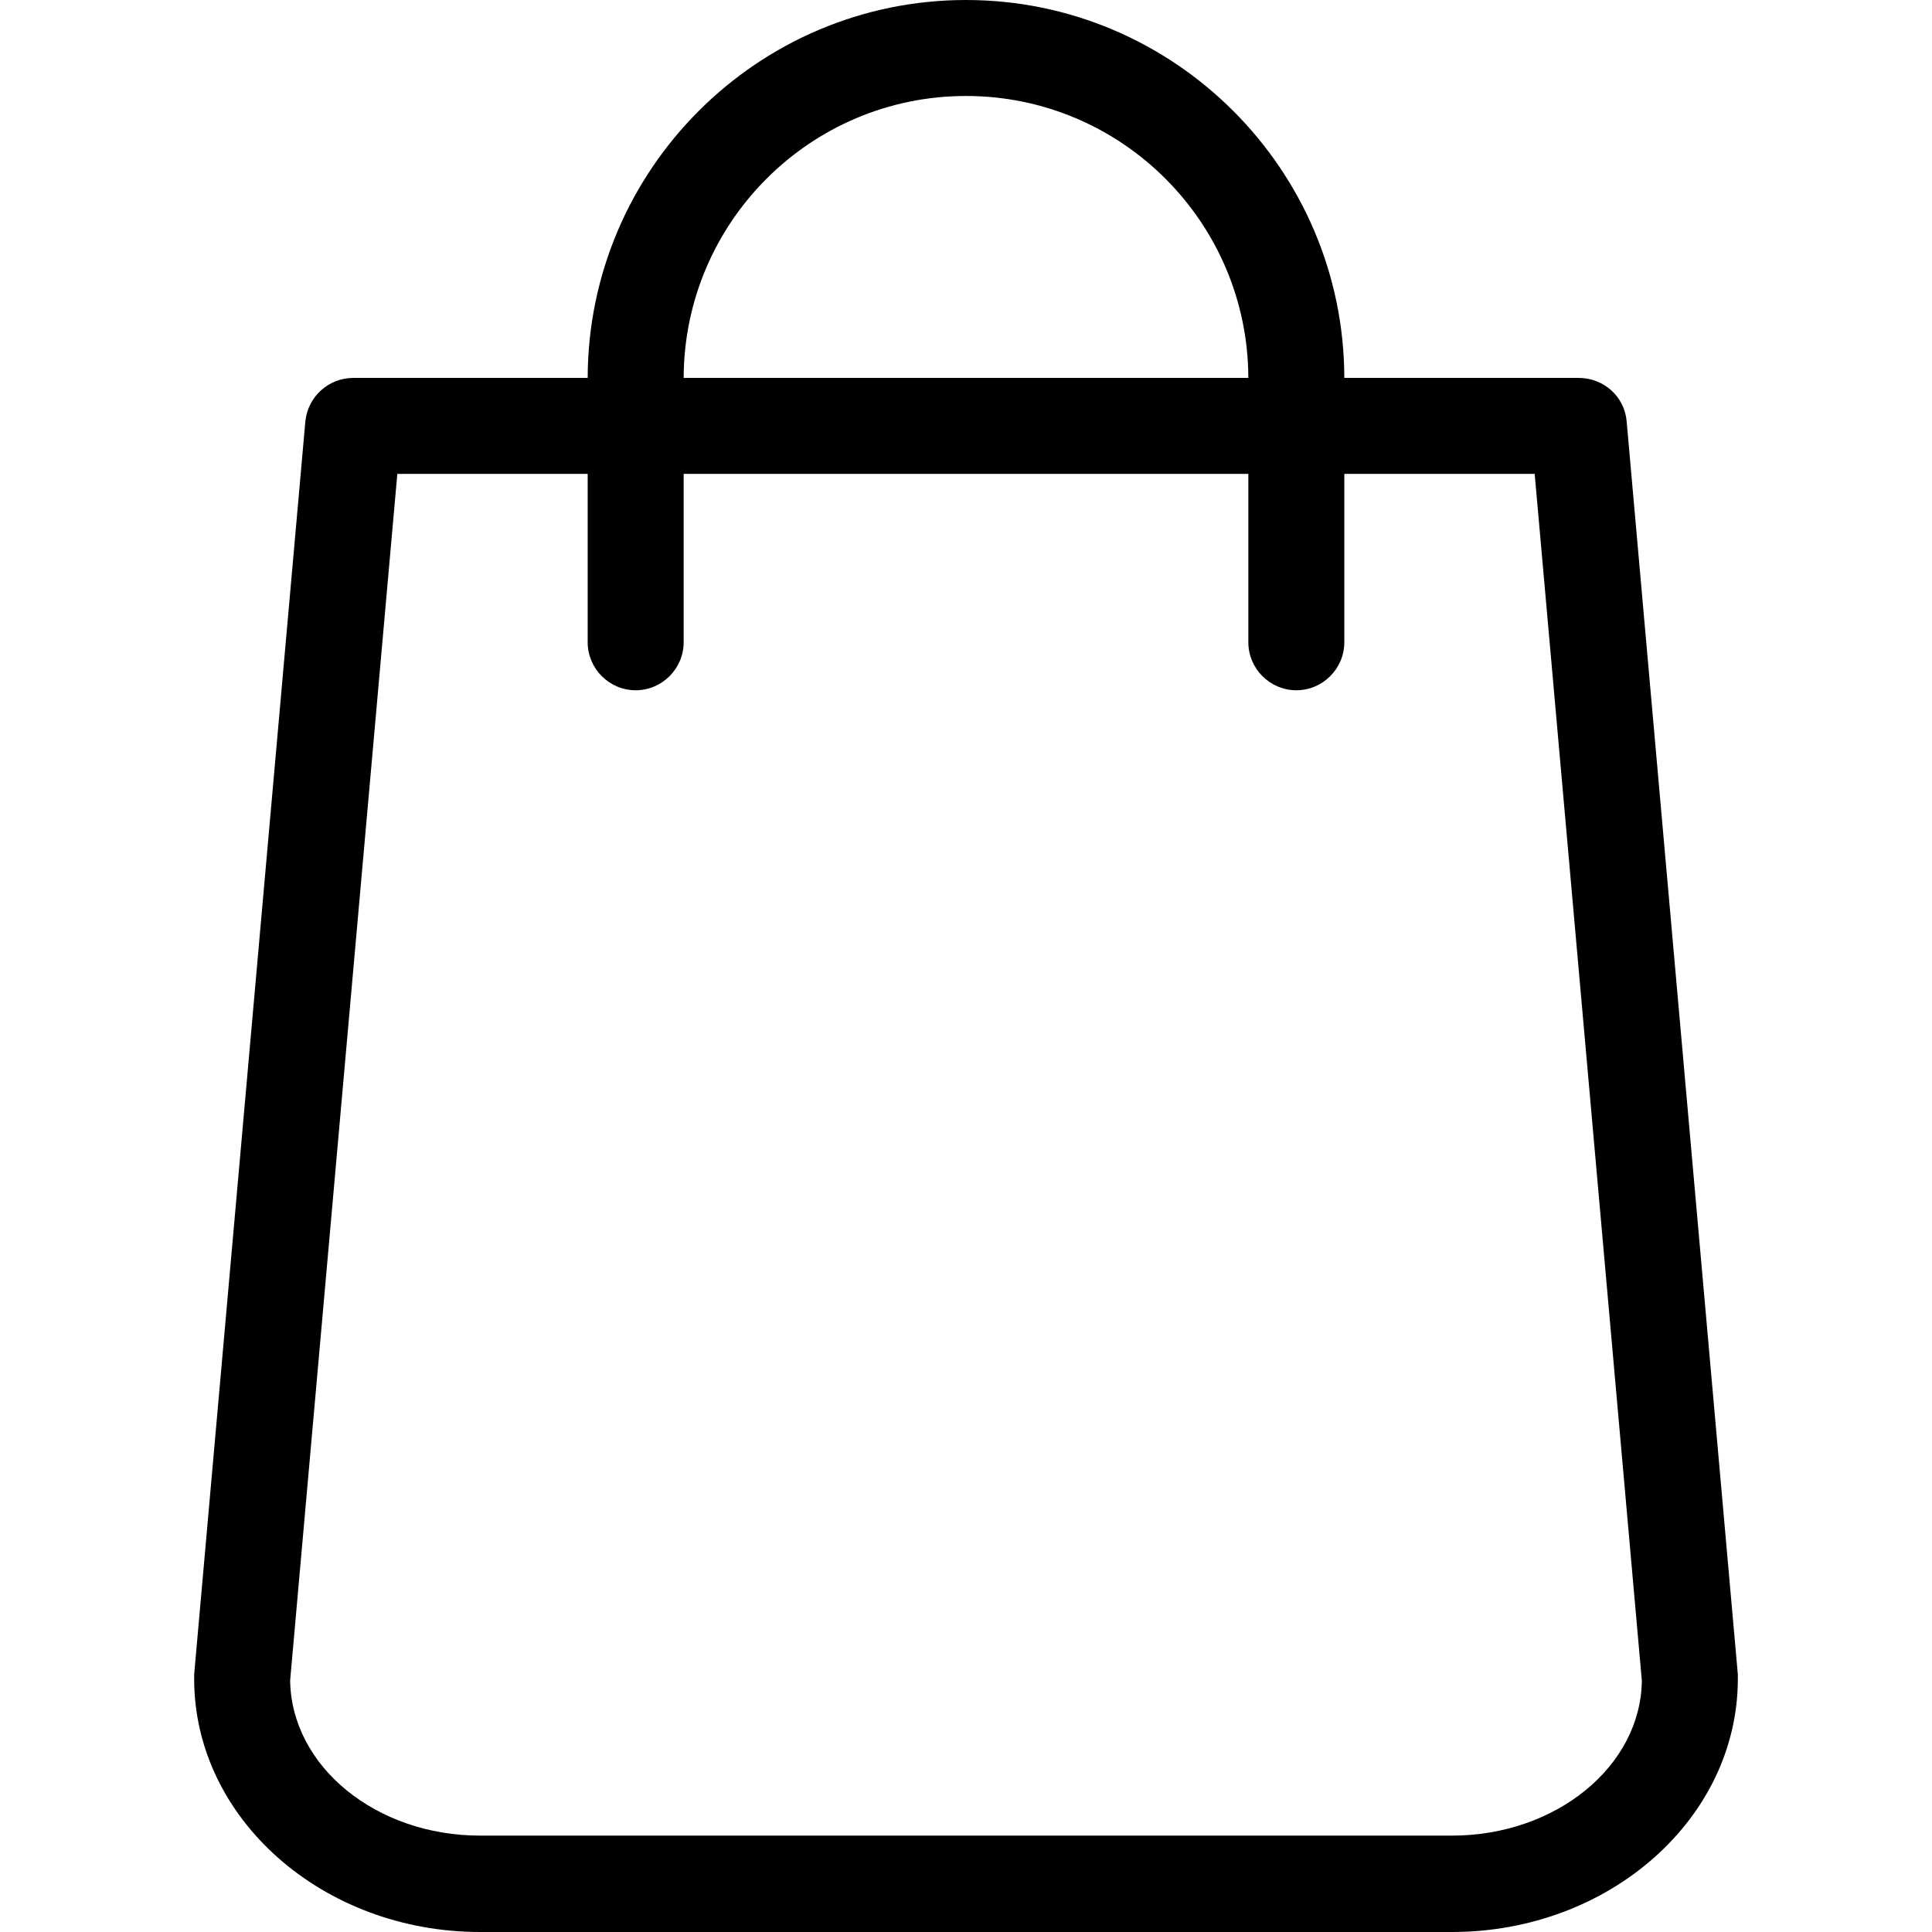
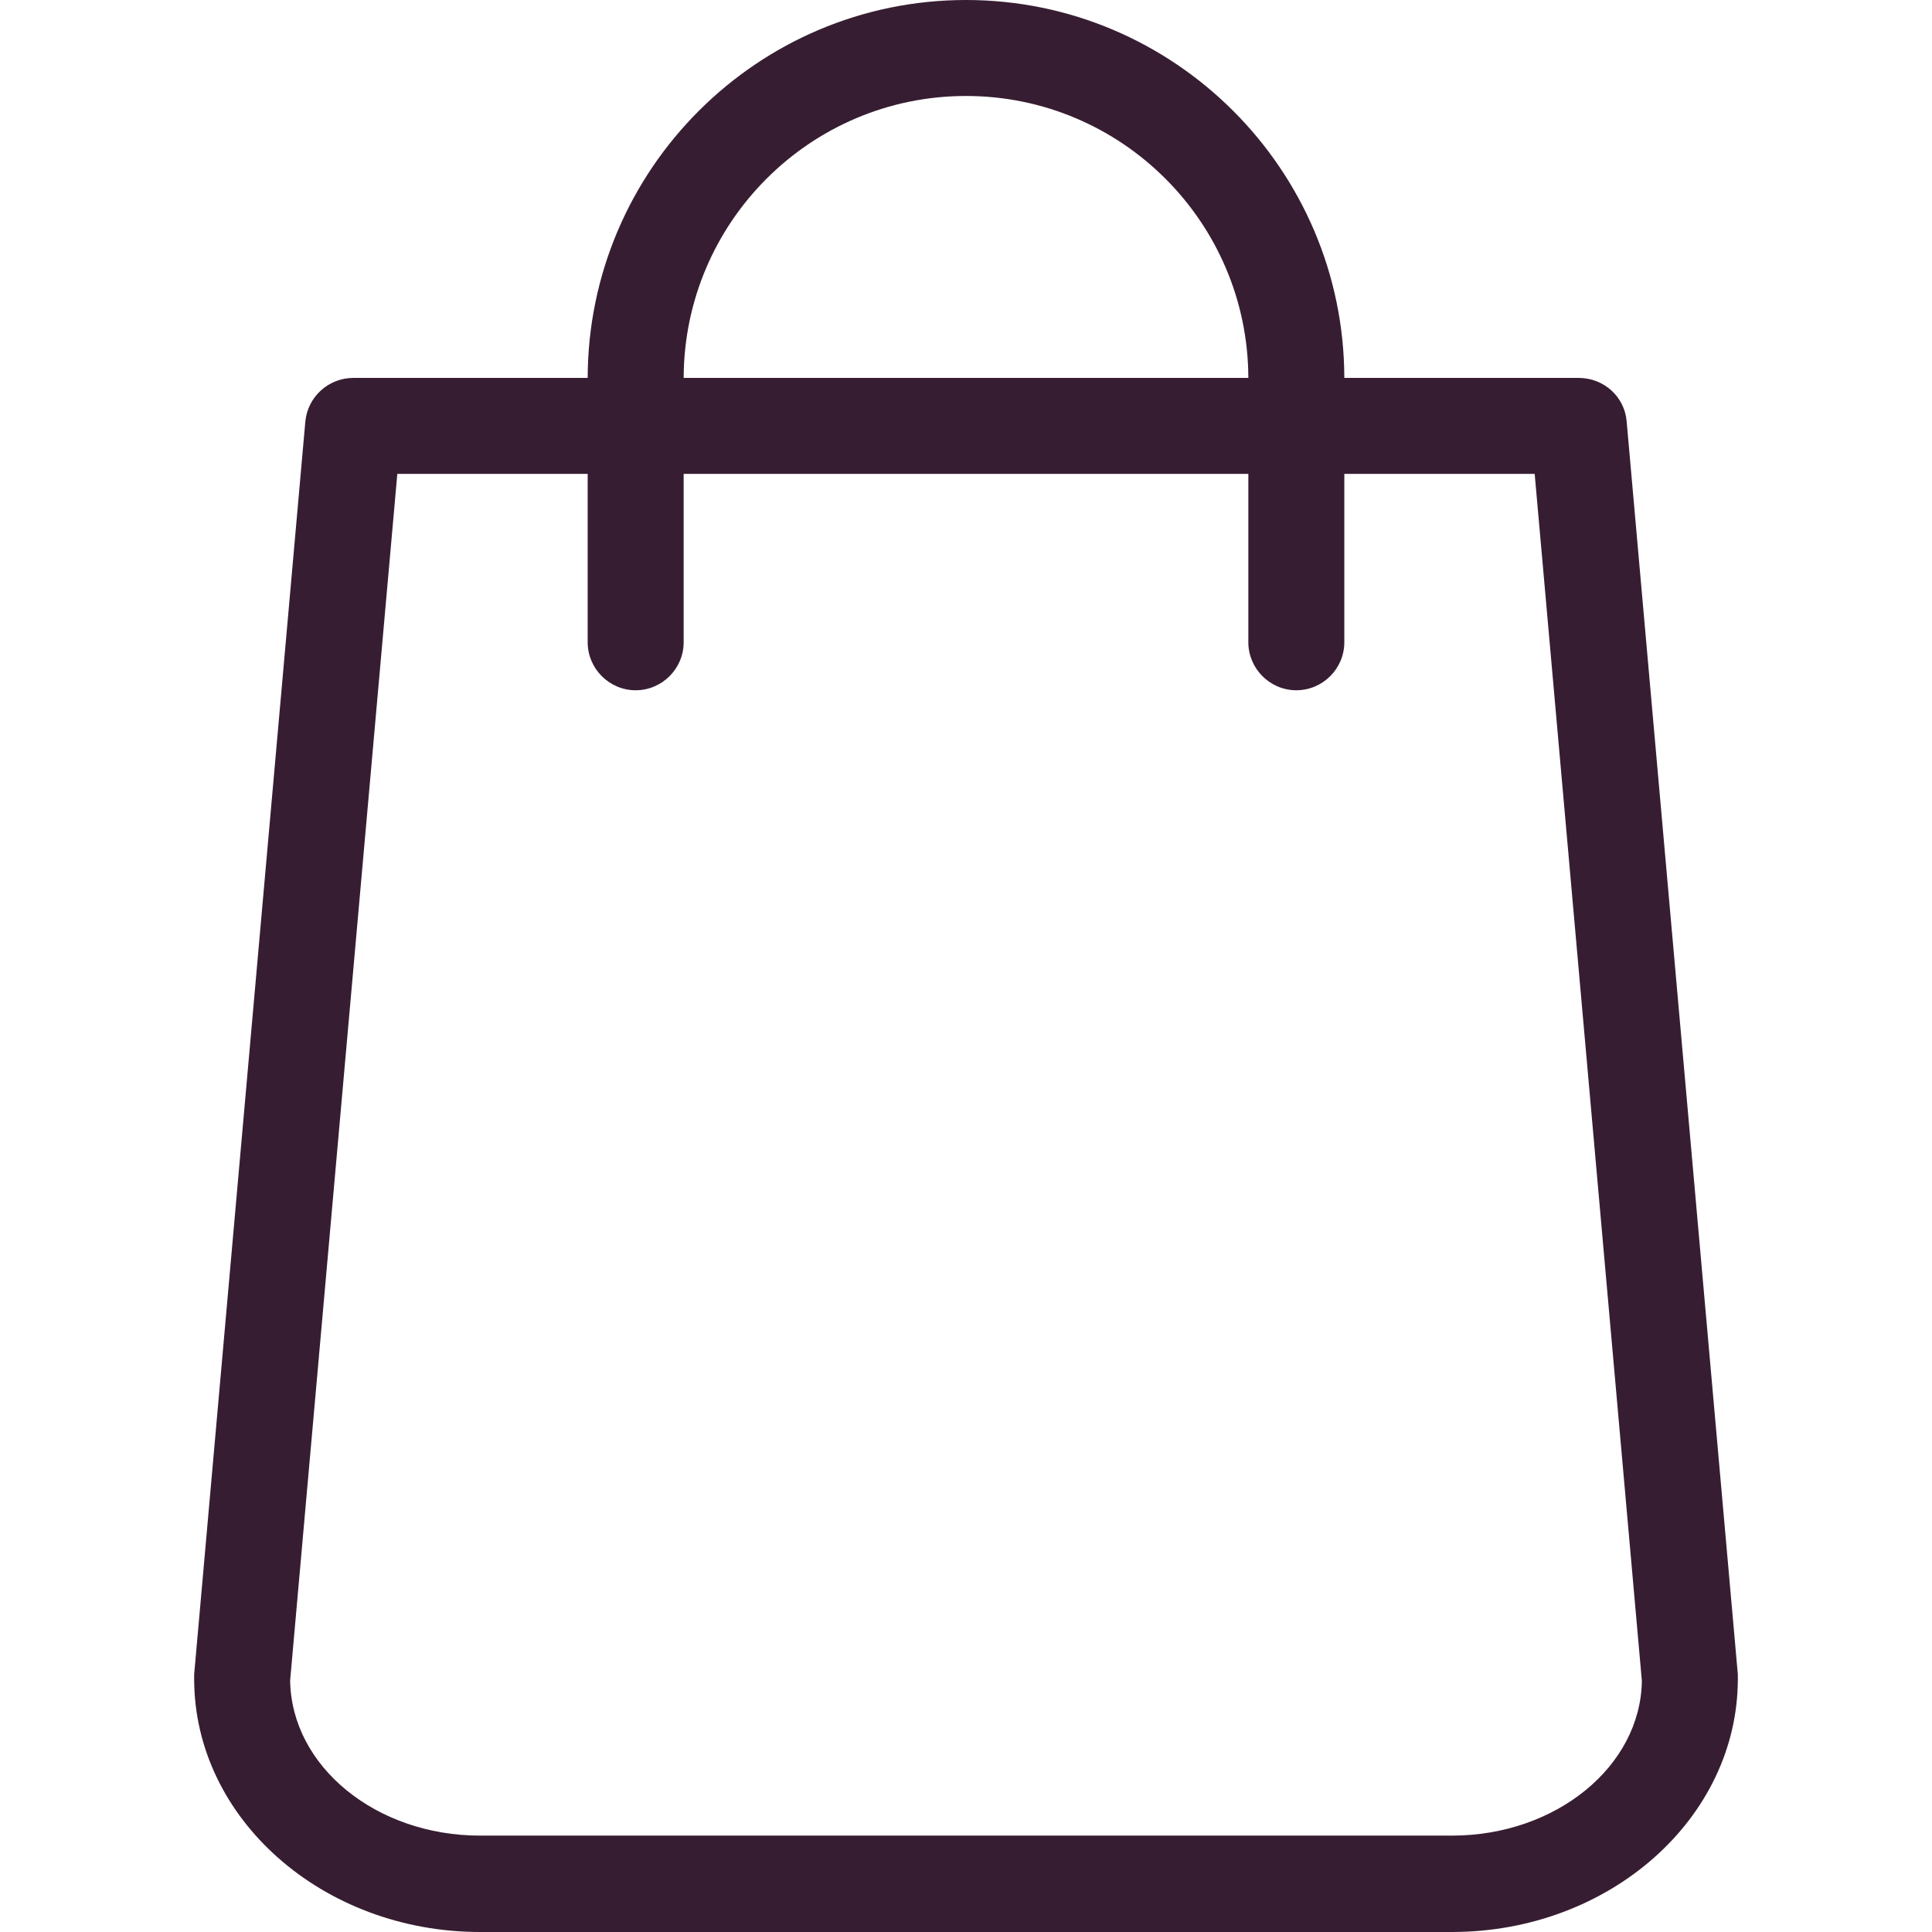
- <svg xmlns="http://www.w3.org/2000/svg" version="1.1" id="Capa_1" x="0px" y="0px" viewBox="0 0 483.1 483.1" style="enable-background:new 0 0 483.1 483.1;" xml:space="preserve">
+ <svg xmlns="http://www.w3.org/2000/svg" version="1.1" id="Capa_1" x="0px" y="0px" viewBox="0 0 483.1 483.1" style="background-color:#f4f3f4" xml:space="preserve">
  <g>
-     <path d="M434.55,418.7l-27.8-313.3c-0.5-6.2-5.7-10.9-12-10.9h-58.6c-0.1-52.1-42.5-94.5-94.6-94.5s-94.5,42.4-94.6,94.5h-58.6   c-6.2,0-11.4,4.7-12,10.9l-27.8,313.3c0,0.4,0,0.7,0,1.1c0,34.9,32.1,63.3,71.5,63.3h243c39.4,0,71.5-28.4,71.5-63.3   C434.55,419.4,434.55,419.1,434.55,418.7z M241.55,24c38.9,0,70.5,31.6,70.6,70.5h-141.2C171.05,55.6,202.65,24,241.55,24z    M363.05,459h-243c-26,0-47.2-17.3-47.5-38.8l26.8-301.7h47.6v42.1c0,6.6,5.4,12,12,12s12-5.4,12-12v-42.1h141.2v42.1   c0,6.6,5.4,12,12,12s12-5.4,12-12v-42.1h47.6l26.8,301.8C410.25,441.7,389.05,459,363.05,459z" />
+     <path style="fill:#371D32" d="M434.55,418.7l-27.8-313.3c-0.5-6.2-5.7-10.9-12-10.9h-58.6c-0.1-52.1-42.5-94.5-94.6-94.5s-94.5,42.4-94.6,94.5h-58.6   c-6.2,0-11.4,4.7-12,10.9l-27.8,313.3c0,0.4,0,0.7,0,1.1c0,34.9,32.1,63.3,71.5,63.3h243c39.4,0,71.5-28.4,71.5-63.3   C434.55,419.4,434.55,419.1,434.55,418.7z M241.55,24c38.9,0,70.5,31.6,70.6,70.5h-141.2C171.05,55.6,202.65,24,241.55,24z    M363.05,459h-243c-26,0-47.2-17.3-47.5-38.8l26.8-301.7h47.6v42.1c0,6.6,5.4,12,12,12s12-5.4,12-12v-42.1h141.2v42.1   c0,6.6,5.4,12,12,12s12-5.4,12-12v-42.1h47.6l26.8,301.8C410.25,441.7,389.05,459,363.05,459z" />
  </g>
  <g>
</g>
  <g>
</g>
  <g>
</g>
  <g>
</g>
  <g>
</g>
  <g>
</g>
  <g>
</g>
  <g>
</g>
  <g>
</g>
  <g>
</g>
  <g>
</g>
  <g>
</g>
  <g>
</g>
  <g>
</g>
  <g>
</g>
</svg>
